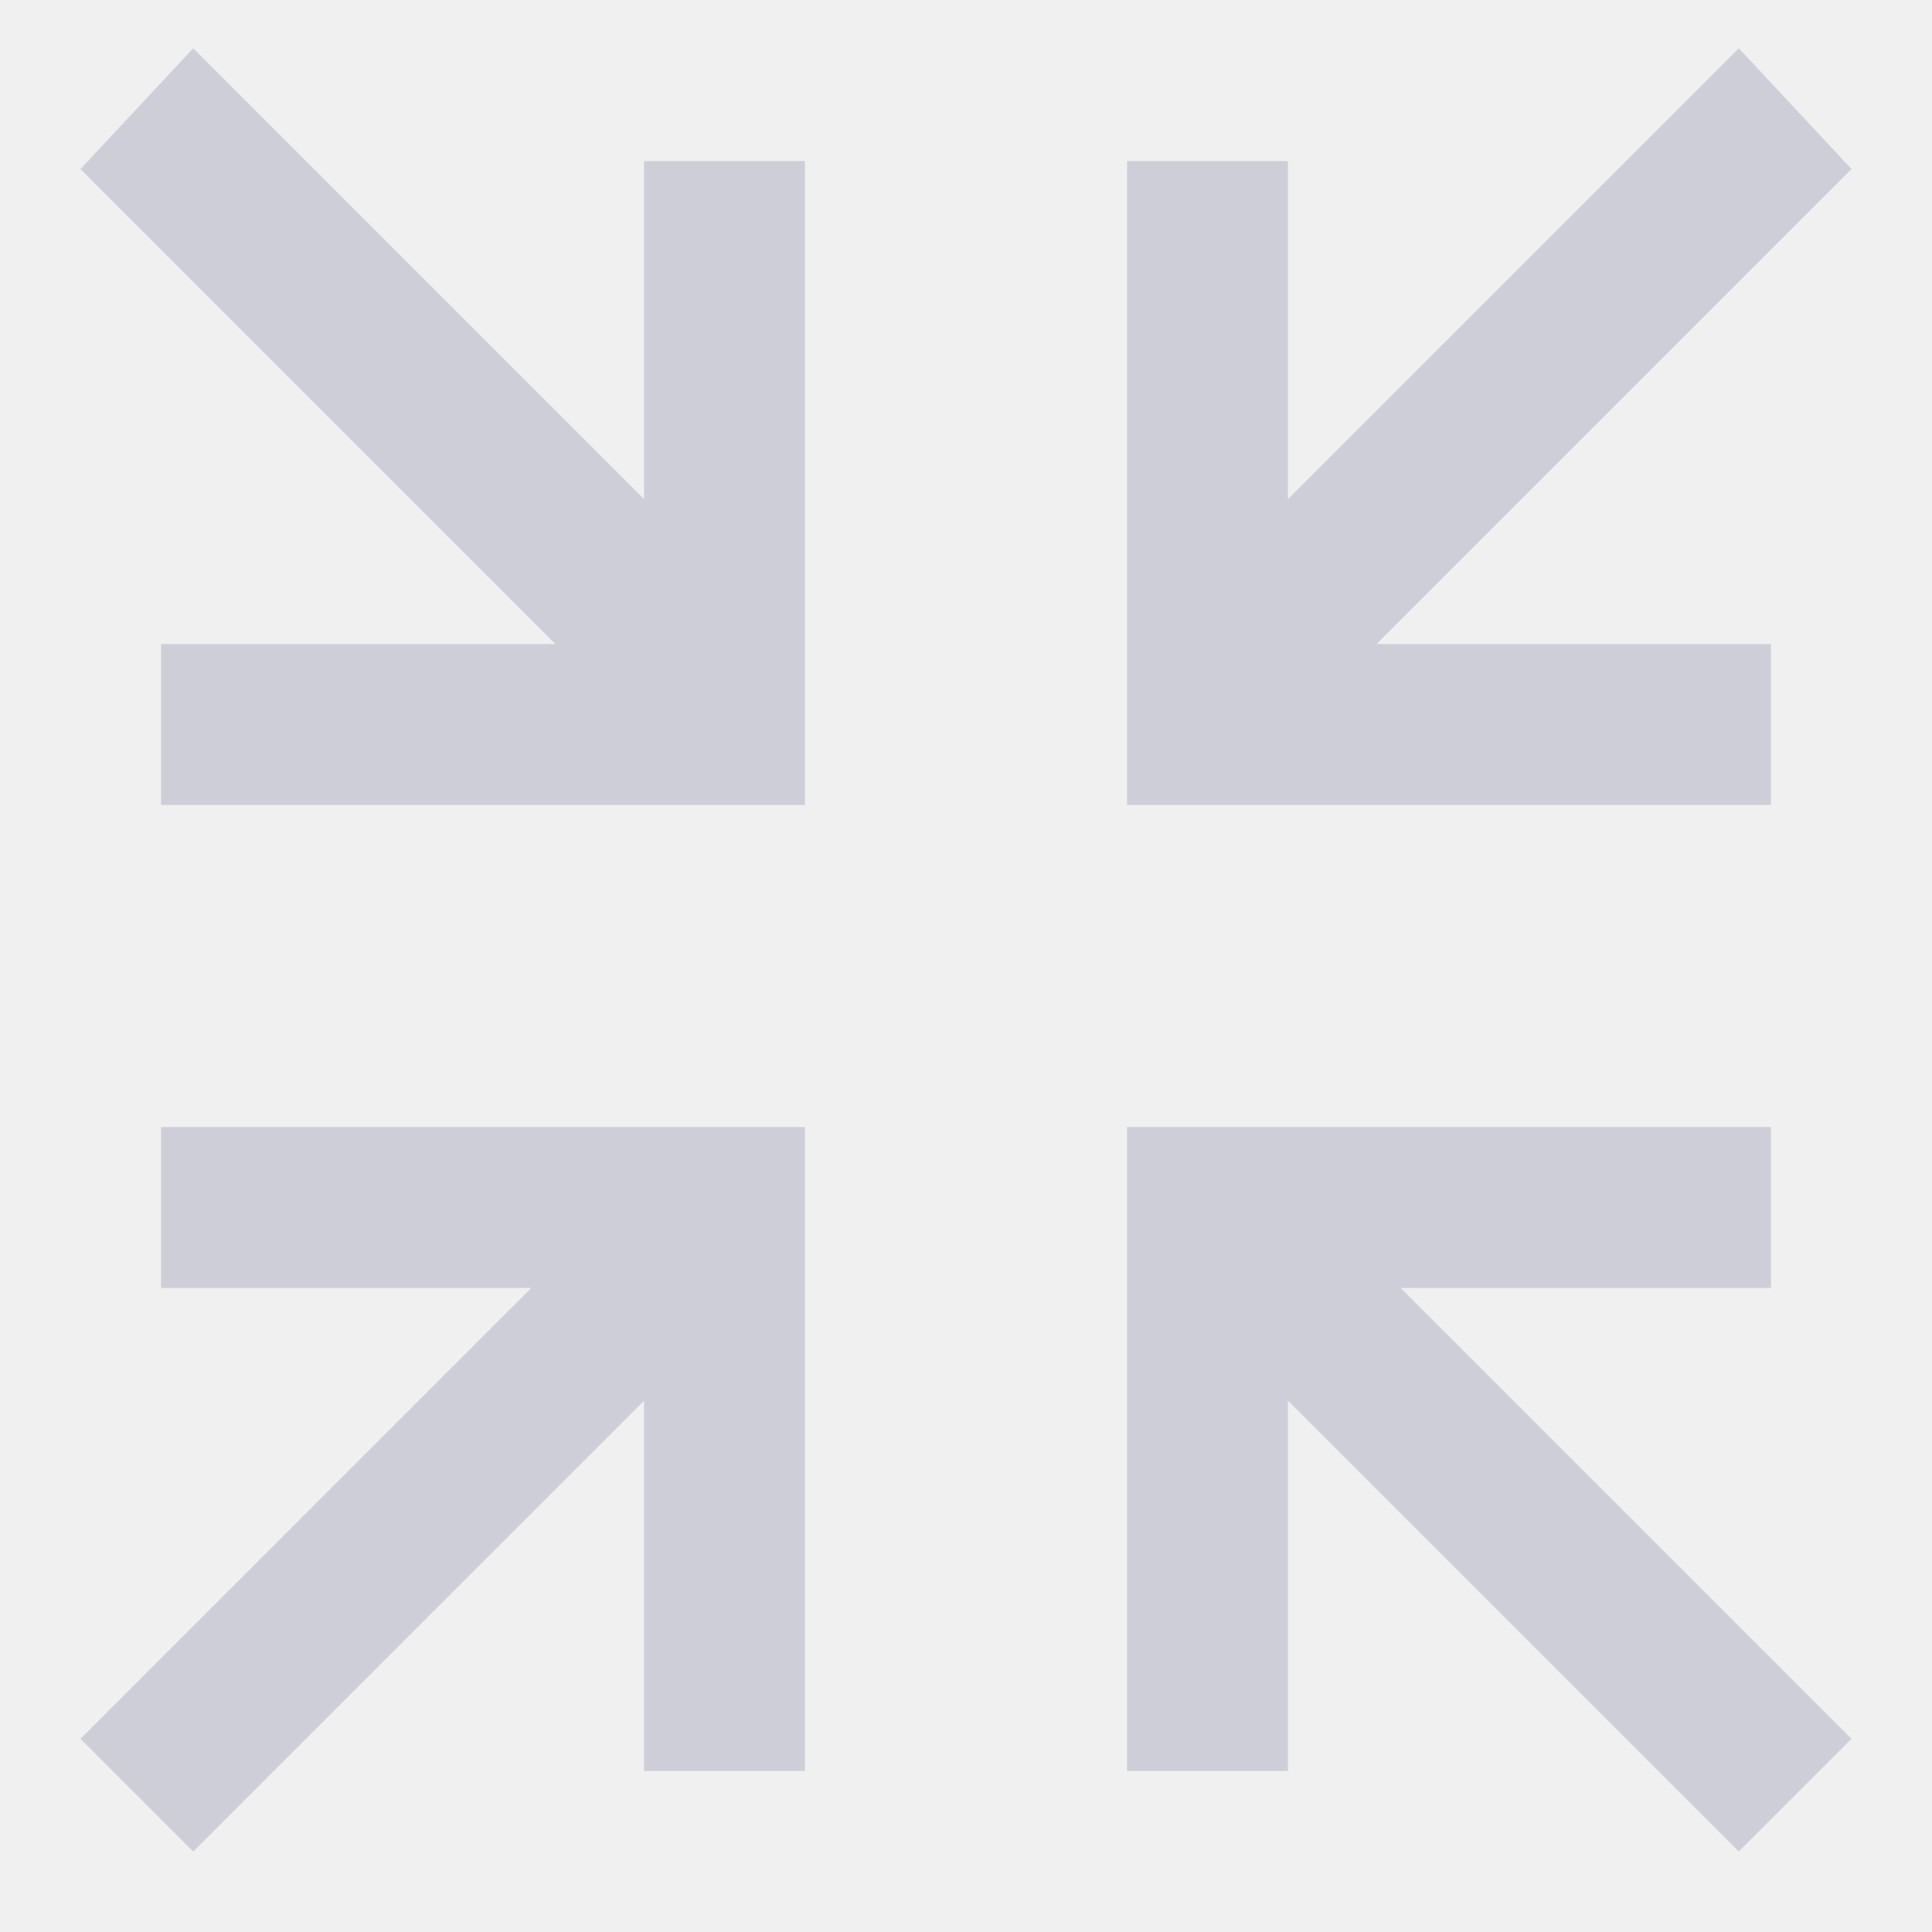
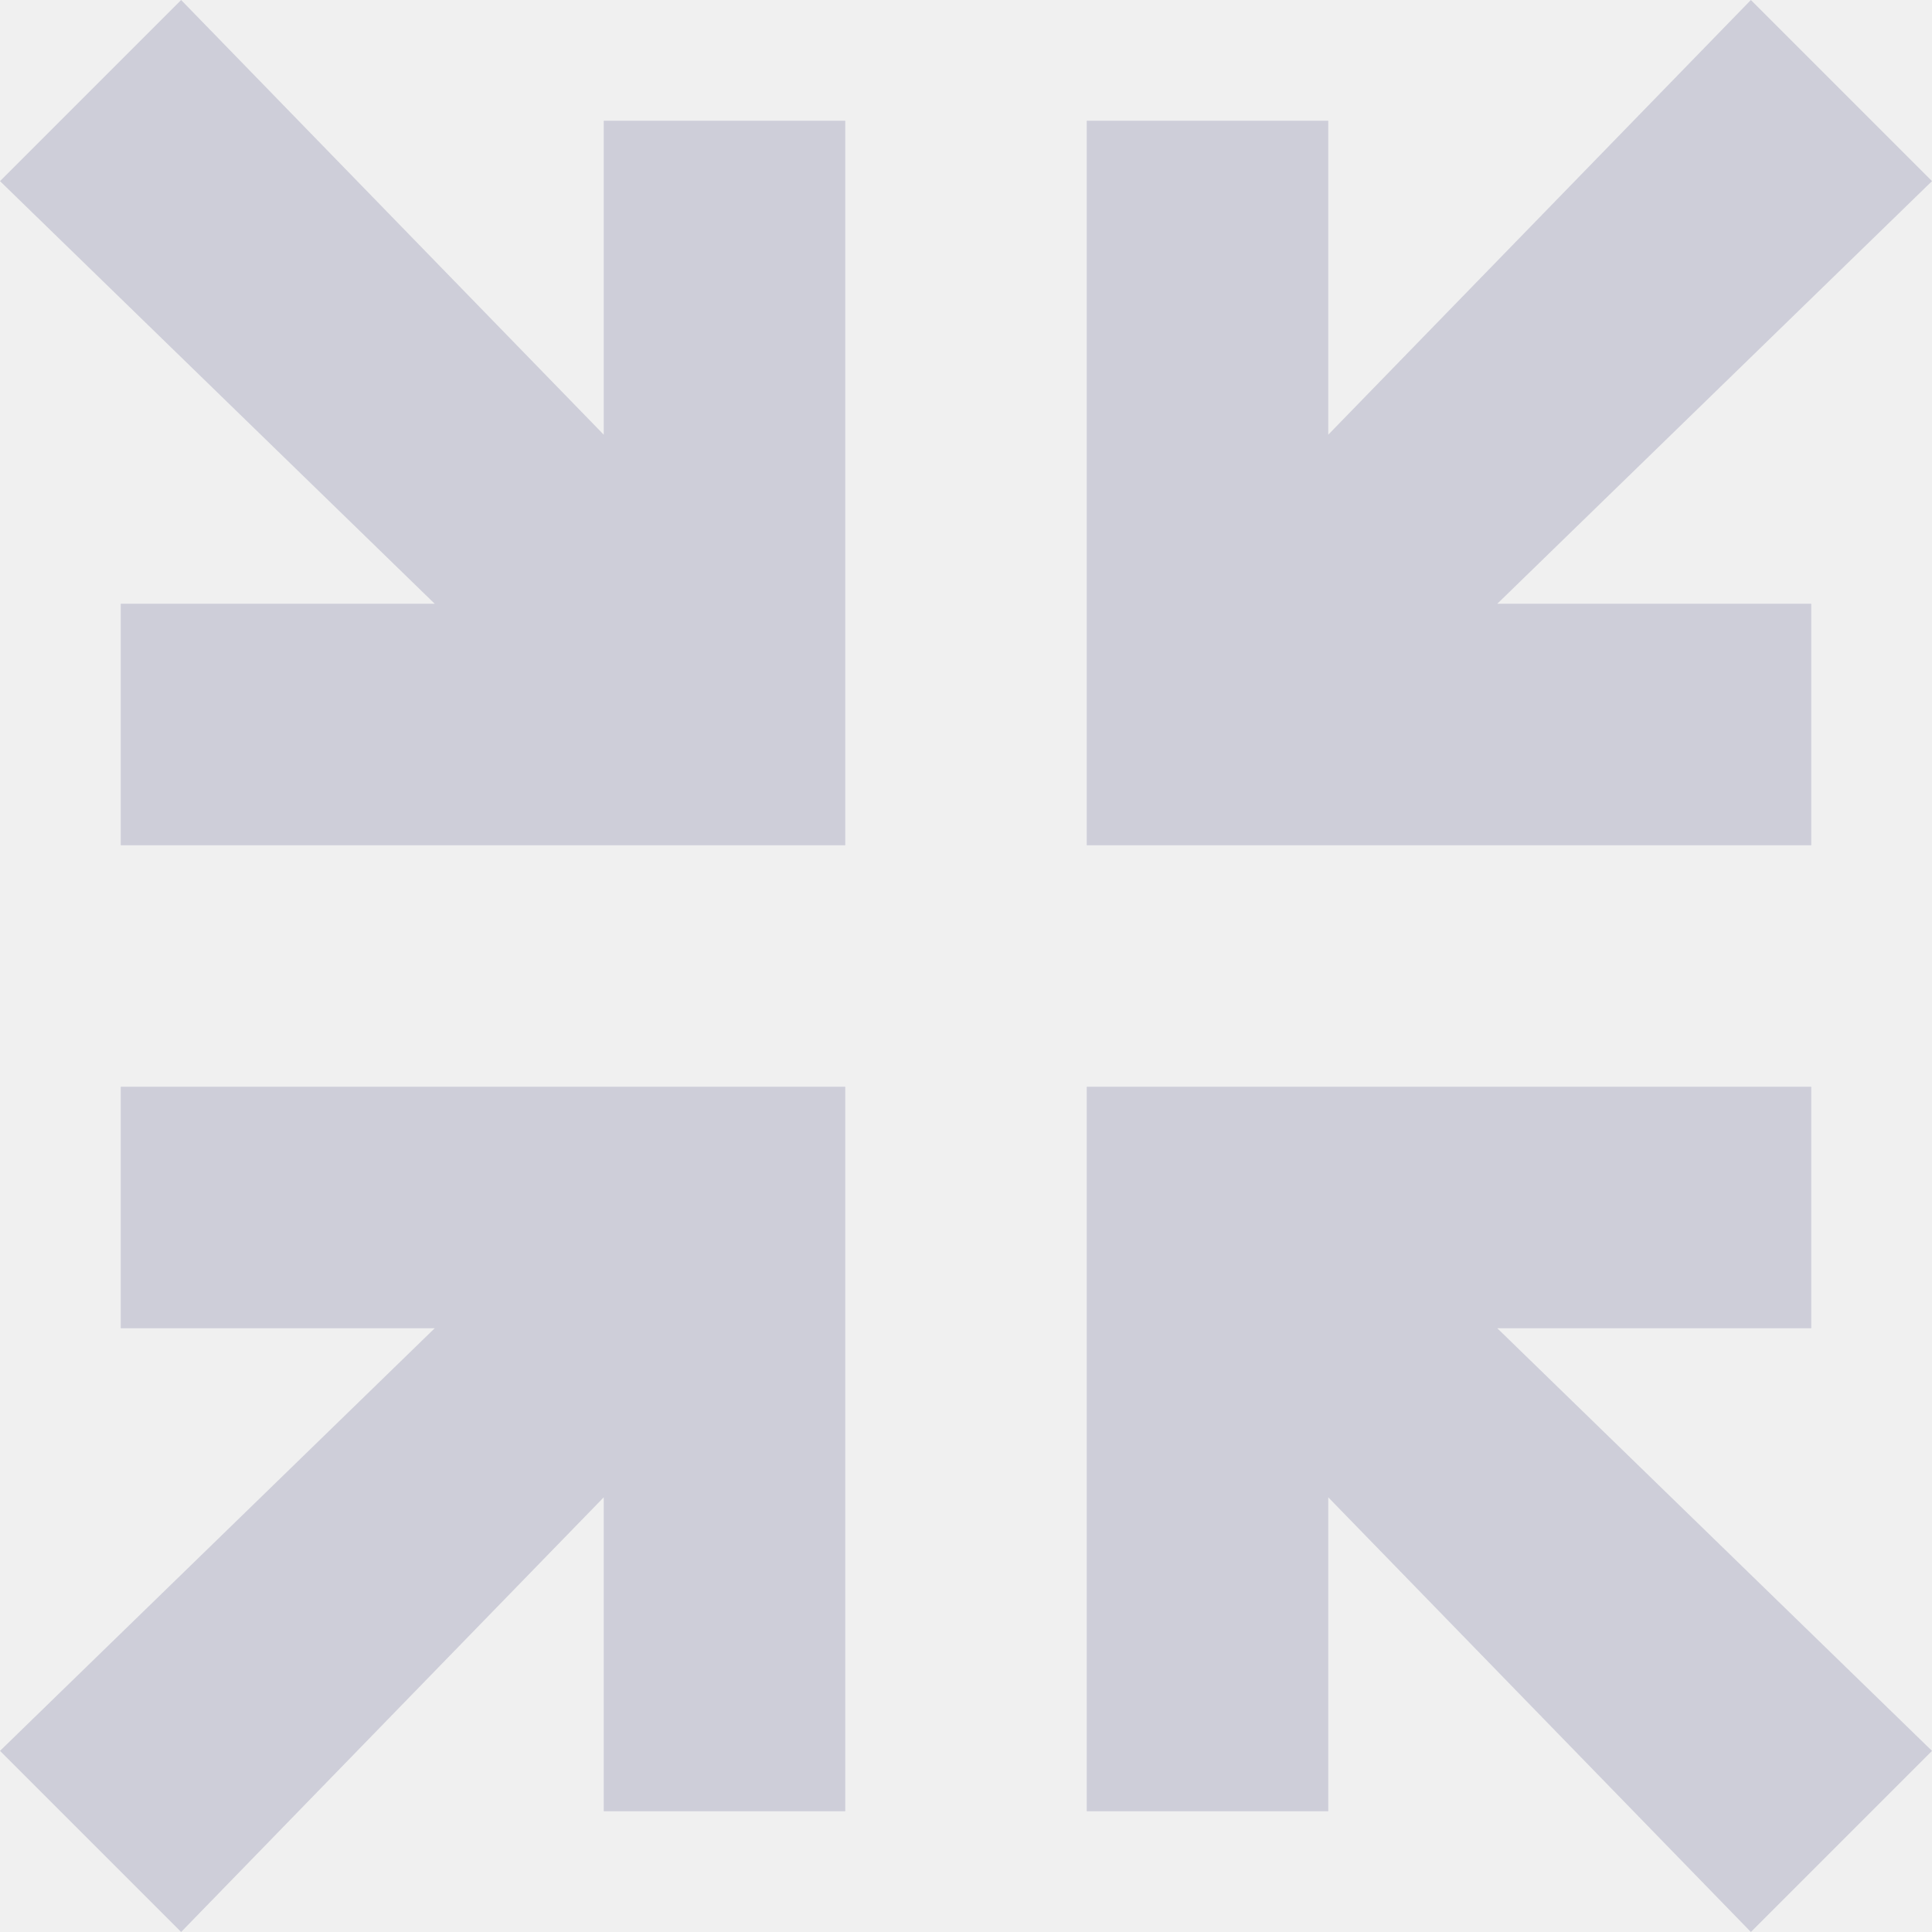
- <svg xmlns="http://www.w3.org/2000/svg" version="1.1" id="Ebene_1" x="0px" y="0px" viewBox="0 0 24 24" style="enable-background:new 0 0 24 24;" xml:space="preserve">
+ <svg xmlns="http://www.w3.org/2000/svg" version="1.1" x="0px" y="0px" viewBox="0 0 16 16" style="enable-background:new 0 0 16 16;" xml:space="preserve">
  <style type="text/css">
- 	.st0{fill:#5757AA;}
- 	.st1{fill:#9B9BAA;}
- 	.st2{fill:#5EA343;}
- 	.st3{fill:#7F7FBB;}
- 	.st4{opacity:0.2;fill:none;}
- 	.st5{fill:#E63A3F;}
- 	.st6{fill:#FFFFFF;}
- 	.st7{fill:#FAFAFA;}
- 	.st8{fill:none;stroke:#5757AA;stroke-width:2;stroke-linecap:round;stroke-miterlimit:10;}
- 	.st9{fill:#CBEBC1;}
- 	.st10{fill:#CECED9;}
- 	.st11{fill:#414180;}
- 	.st12{fill:#EDEDF2;}
- 	.st13{fill:#38396D;}
+ 	.st0{opacity:0.2;fill:#FF0000;}
+ 	.st1{fill:#5757AA;}
+ 	.st2{fill:#CECED9;}
+ 	.st3{fill:#9B9BAA;}
+ 	.st4{fill:#5EA343;}
+ 	.st5{fill:#7F7FBB;}
+ 	.st6{opacity:0.2;fill:none;}
+ 	.st7{fill:#E63A3F;}
+ 	.st8{fill:#FFFFFF;}
+ 	.st9{fill:#FAFAFA;}
+ 	.st10{fill:none;stroke:#5757AA;stroke-width:2;stroke-linecap:round;stroke-miterlimit:10;}
+ 	.st11{fill:#CBEBC1;}
+ 	.st12{fill:#38396D;}
+ 	.st13{fill:#EDEDF2;}
	.st14{fill:url(#SVGID_1_);}
	.st15{fill:url(#SVGID_2_);}
	.st16{fill:url(#SVGID_3_);}
	.st17{fill:url(#SVGID_4_);}
+ 	.st18{fill:none;stroke:#5757AA;stroke-width:1.895;stroke-miterlimit:10;}
+ 	.st19{fill:#CCCCCC;stroke:#CECED9;stroke-miterlimit:10;}
+ 	.st20{fill:none;stroke:#CECED9;stroke-width:1.673;stroke-linecap:round;stroke-miterlimit:10;}
+ 	.st21{fill:#E1E1E5;}
+ 	.st22{fill:#82828F;}
+ 	.st23{fill:#39396D;}
+ 	.st24{fill:url(#SVGID_5_);}
+ 	.st25{fill:#2B2B5B;}
+ 	.st26{fill:url(#SVGID_6_);}
+ 	.st27{fill:url(#SVGID_7_);}
+ 	.st28{fill:#201F43;}
+ 	.st29{opacity:0.3;fill:#5757AA;}
+ 	.st30{opacity:0.7;fill:#5757AA;}
+ 	.st31{opacity:0.5;fill:#5757AA;}
+ 	.st32{opacity:0.9;fill:#5757AA;}
+ 	.st33{opacity:0.6;fill:#5757AA;}
+ 	.st34{opacity:0.4;fill:#5757AA;}
+ 	.st35{opacity:0.8;fill:#5757AA;}
+ 	.st36{opacity:0.3;fill:#FFFFFF;}
+ 	.st37{opacity:0.7;fill:#FFFFFF;}
+ 	.st38{opacity:0.5;fill:#FFFFFF;}
+ 	.st39{opacity:0.9;fill:#FFFFFF;}
+ 	.st40{opacity:0.6;fill:#FFFFFF;}
+ 	.st41{opacity:0.4;fill:#FFFFFF;}
+ 	.st42{opacity:0.8;fill:#FFFFFF;}
+ 	.st43{fill:#7EB569;}
+ 	.st44{fill:url(#SVGID_8_);}
+ 	.st45{fill:url(#SVGID_9_);}
+ 	.st46{fill:url(#SVGID_10_);}
+ 	.st47{fill:url(#SVGID_11_);}
+ 	.st48{fill:none;stroke:#FFFFFF;stroke-miterlimit:10;}
+ 	.st49{fill:none;stroke:#5757AA;stroke-width:2;stroke-miterlimit:10;}
+ 	.st50{fill:none;stroke:#FFFFFF;stroke-width:3;stroke-miterlimit:10;}
+ 	.st51{fill:none;stroke:#5757AA;stroke-miterlimit:10;}
+ 	.st52{fill:#FFB300;}
+ 	.st53{fill:#4F4FBD;}
+ 	.st54{fill:#16162C;}
+ 	.st55{fill:#5C5C5C;}
+ 	.st56{fill:#575769;}
+ 	.st57{fill:#029B88;}
+ 	.st58{fill:#5D5D5D;}
+ 	.st59{fill:#616196;}
+ 	.st60{fill:#1E1E21;}
+ 	.st61{fill:#5858BF;}
+ 	.st62{fill:url(#SVGID_12_);}
+ 	.st63{fill:#2F3036;}
+ 	.st64{fill:#060708;}
+ 	.st65{fill:#DECA45;}
+ 	.st66{fill:#AA3636;}
+ 	.st67{opacity:0.5;}
+ 	.st68{fill:#616193;}
+ 	.st69{fill:none;stroke:#5EA343;stroke-width:6.053;stroke-miterlimit:10;}
+ 	.st70{opacity:0.1;fill:#E63A3F;}
+ 	.st71{fill:#B2B2BD;}
+ 	.st72{fill:#DFEDD9;}
+ 	.st73{fill:url(#SVGID_13_);}
+ 	.st74{fill:none;stroke:#5757AA;stroke-width:2;stroke-linecap:square;stroke-miterlimit:10;}
+ 	.st75{fill:url(#SVGID_14_);}
+ 	.st76{fill:url(#SVGID_15_);}
+ 	.st77{fill:url(#SVGID_16_);}
+ 	.st78{fill:url(#SVGID_17_);}
+ 	.st79{fill:#ABABD4;}
+ 	.st80{fill:#474763;}
+ 	.st81{display:none;}
+ 	.st82{display:inline;fill:none;stroke:#FF00FF;stroke-miterlimit:10;}
</style>
-   <g>
-     <polygon class="st10" points="22,10 22,8 17.1,8 23,2.1 21.6,0.6 16,6.2 16,2 14,2 14,8 14,10 16,10  " />
-     <polygon class="st10" points="2,14 2,16 6.6,16 1,21.6 2.4,23 8,17.4 8,22 10,22 10,16 10,14 8,14  " />
-     <polygon class="st10" points="8,6.2 2.4,0.6 1,2.1 6.9,8 2,8 2,10 8,10 10,10 10,8 10,2 8,2  " />
-     <polygon class="st10" points="23,21.6 17.4,16 22,16 22,14 16,14 14,14 14,16 14,22 16,22 16,17.4 21.6,23  " />
+   <g id="background">
+ </g>
+   <g id="Icons">
+     <polygon class="st2" points="16,1.5 14.5,0 11,3.6 11,1 9,1 9,5 9,7 11,7 15,7 15,5 12.4,5  " />
+     <polygon class="st2" points="5,1 5,3.6 1.5,0 0,1.5 3.6,5 1,5 1,7 5,7 7,7 7,5 7,1  " />
+     <polygon class="st2" points="5,9 1,9 1,11 3.6,11 0,14.5 1.5,16 5,12.4 5,15 7,15 7,11 7,9  " />
+     <polygon class="st2" points="16,14.5 12.4,11 15,11 15,9 11,9 9,9 9,11 9,15 11,15 11,12.4 14.5,16  " />
  </g>
</svg>
